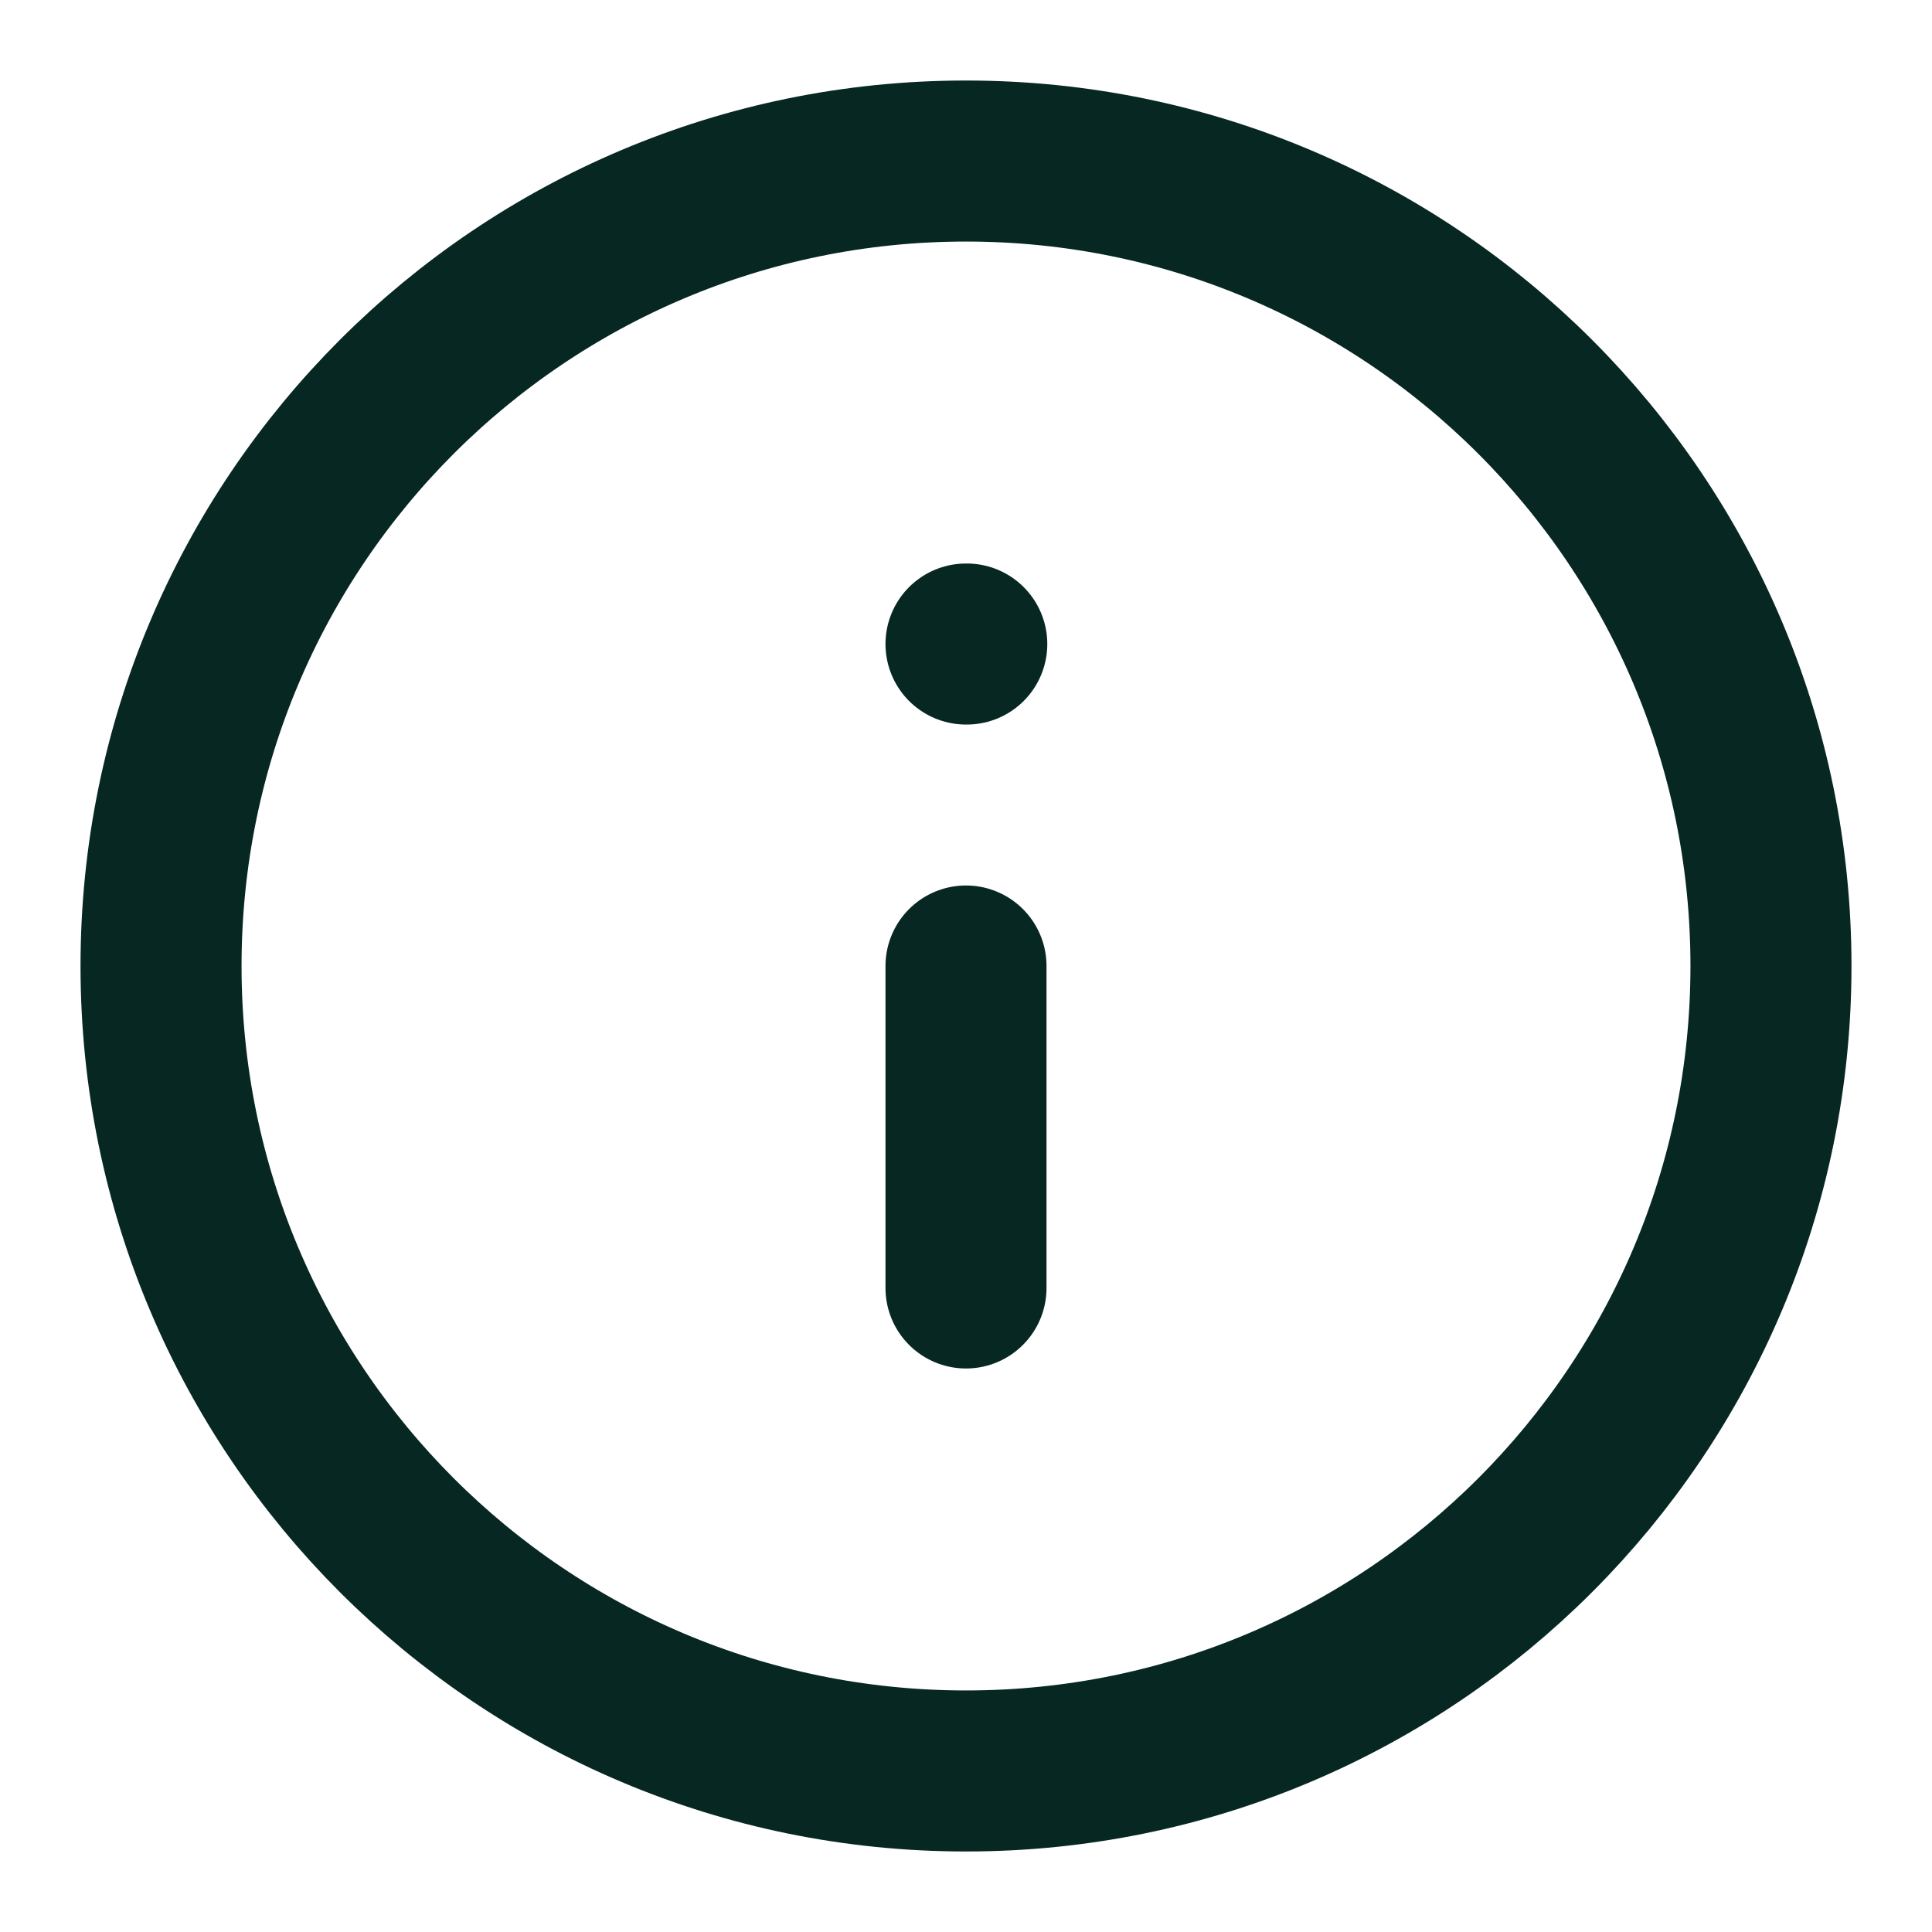
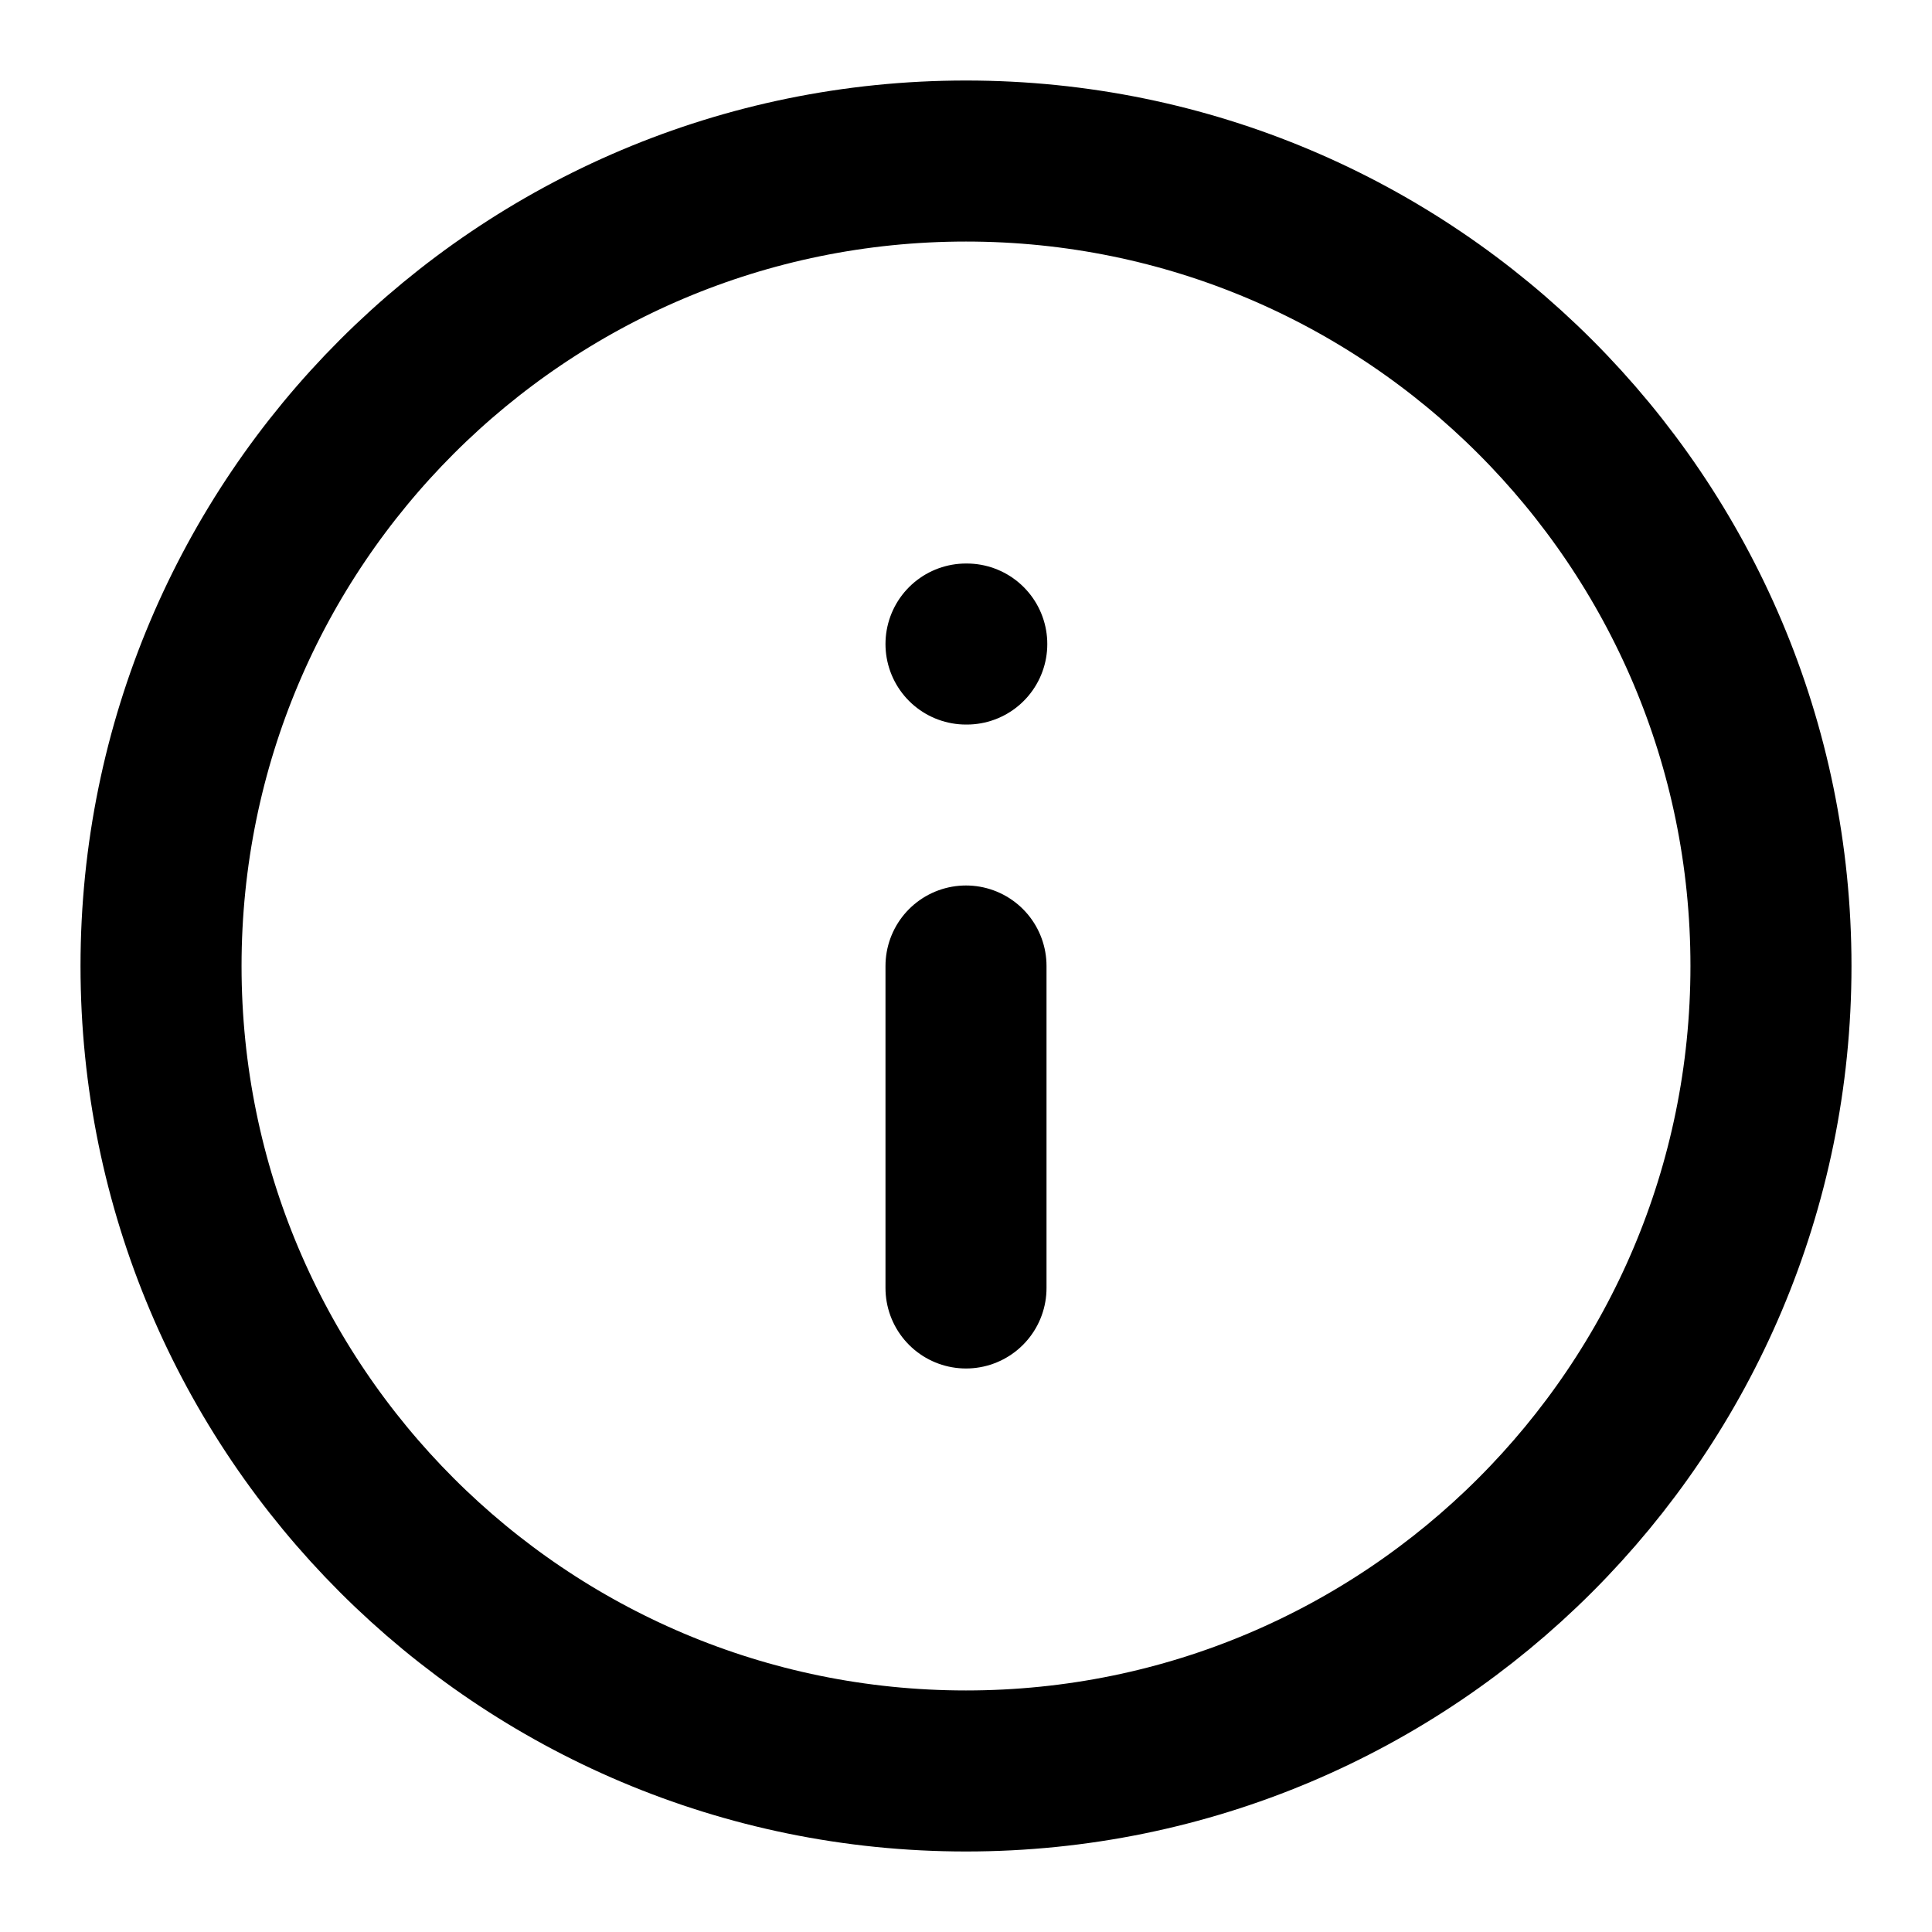
<svg xmlns="http://www.w3.org/2000/svg" width="20" height="20" viewBox="0 0 20 20" fill="none">
-   <path d="M10 13.333V10M10 6.667H10.008M18.333 10C18.333 14.602 14.602 18.333 10 18.333C5.397 18.333 1.667 14.602 1.667 10C1.667 5.398 5.397 1.667 10 1.667C14.602 1.667 18.333 5.398 18.333 10Z" stroke="#072723" stroke-width="1.667" stroke-linecap="round" stroke-linejoin="round" />
+   <path d="M10 13.333V10M10 6.667H10.008M18.333 10C18.333 14.602 14.602 18.333 10 18.333C5.397 18.333 1.667 14.602 1.667 10C1.667 5.398 5.397 1.667 10 1.667C14.602 1.667 18.333 5.398 18.333 10Z" stroke="currentColor" stroke-width="1.667" stroke-linecap="round" stroke-linejoin="round" />
</svg>
